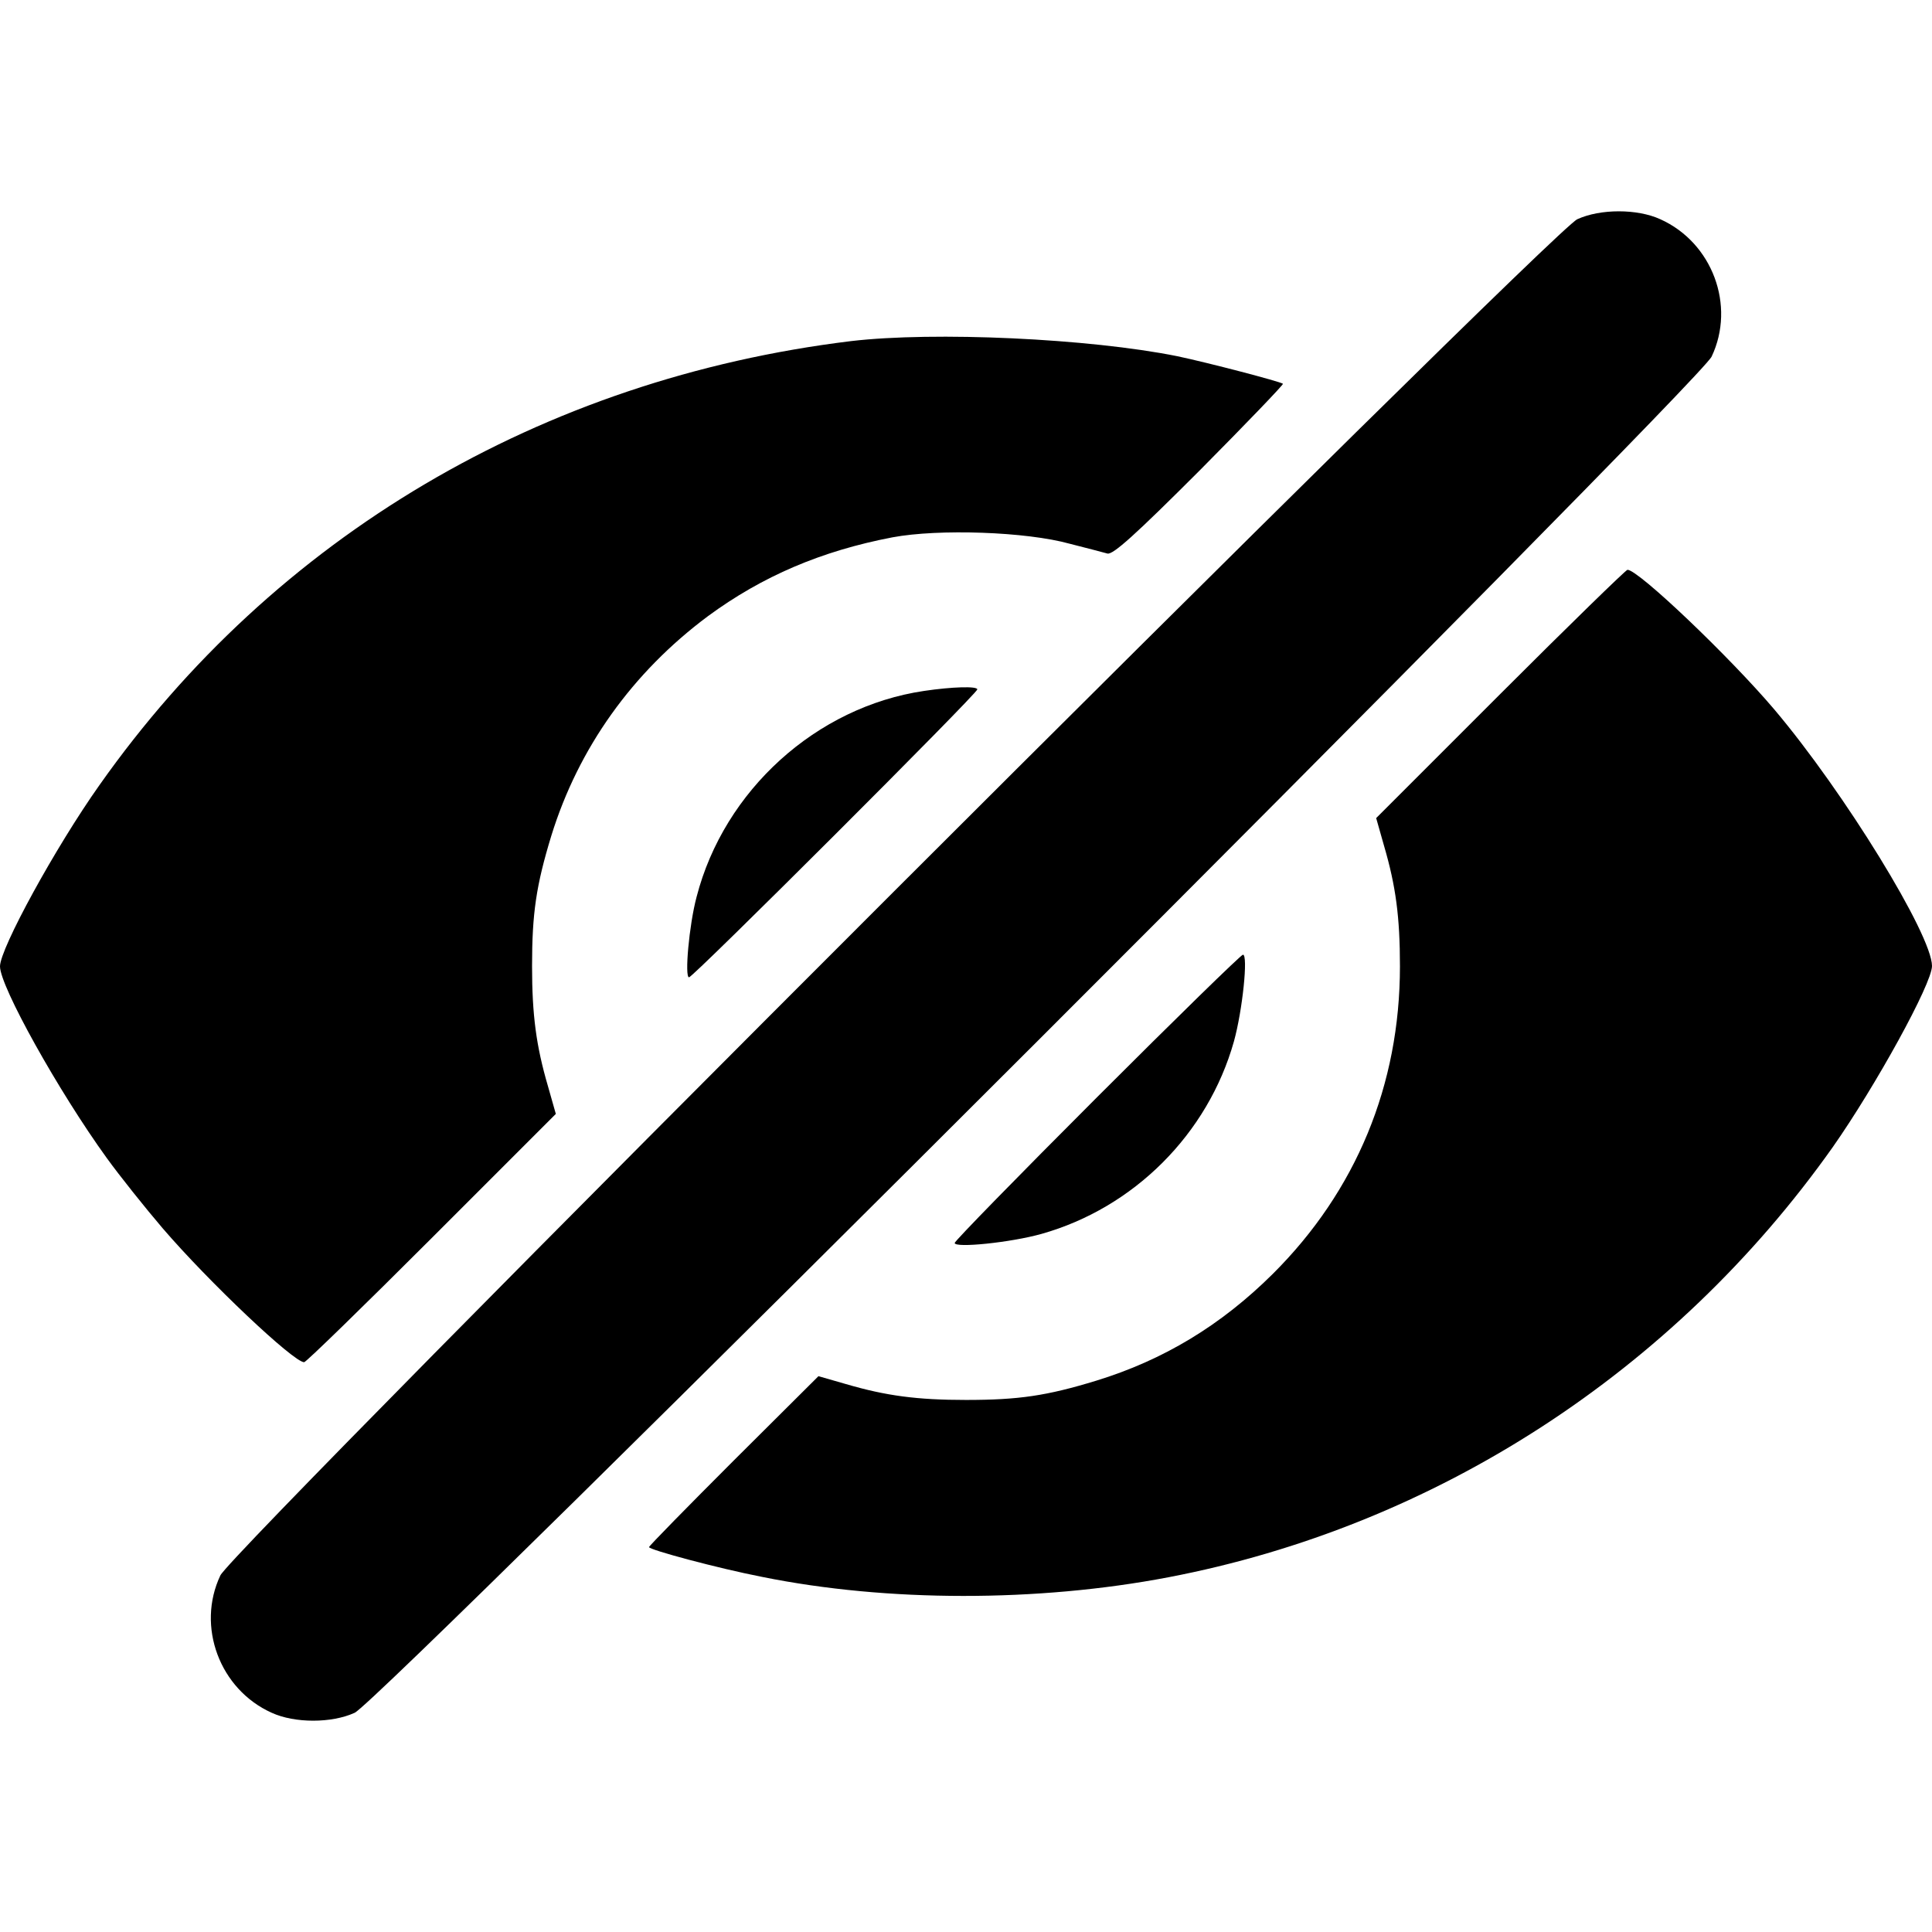
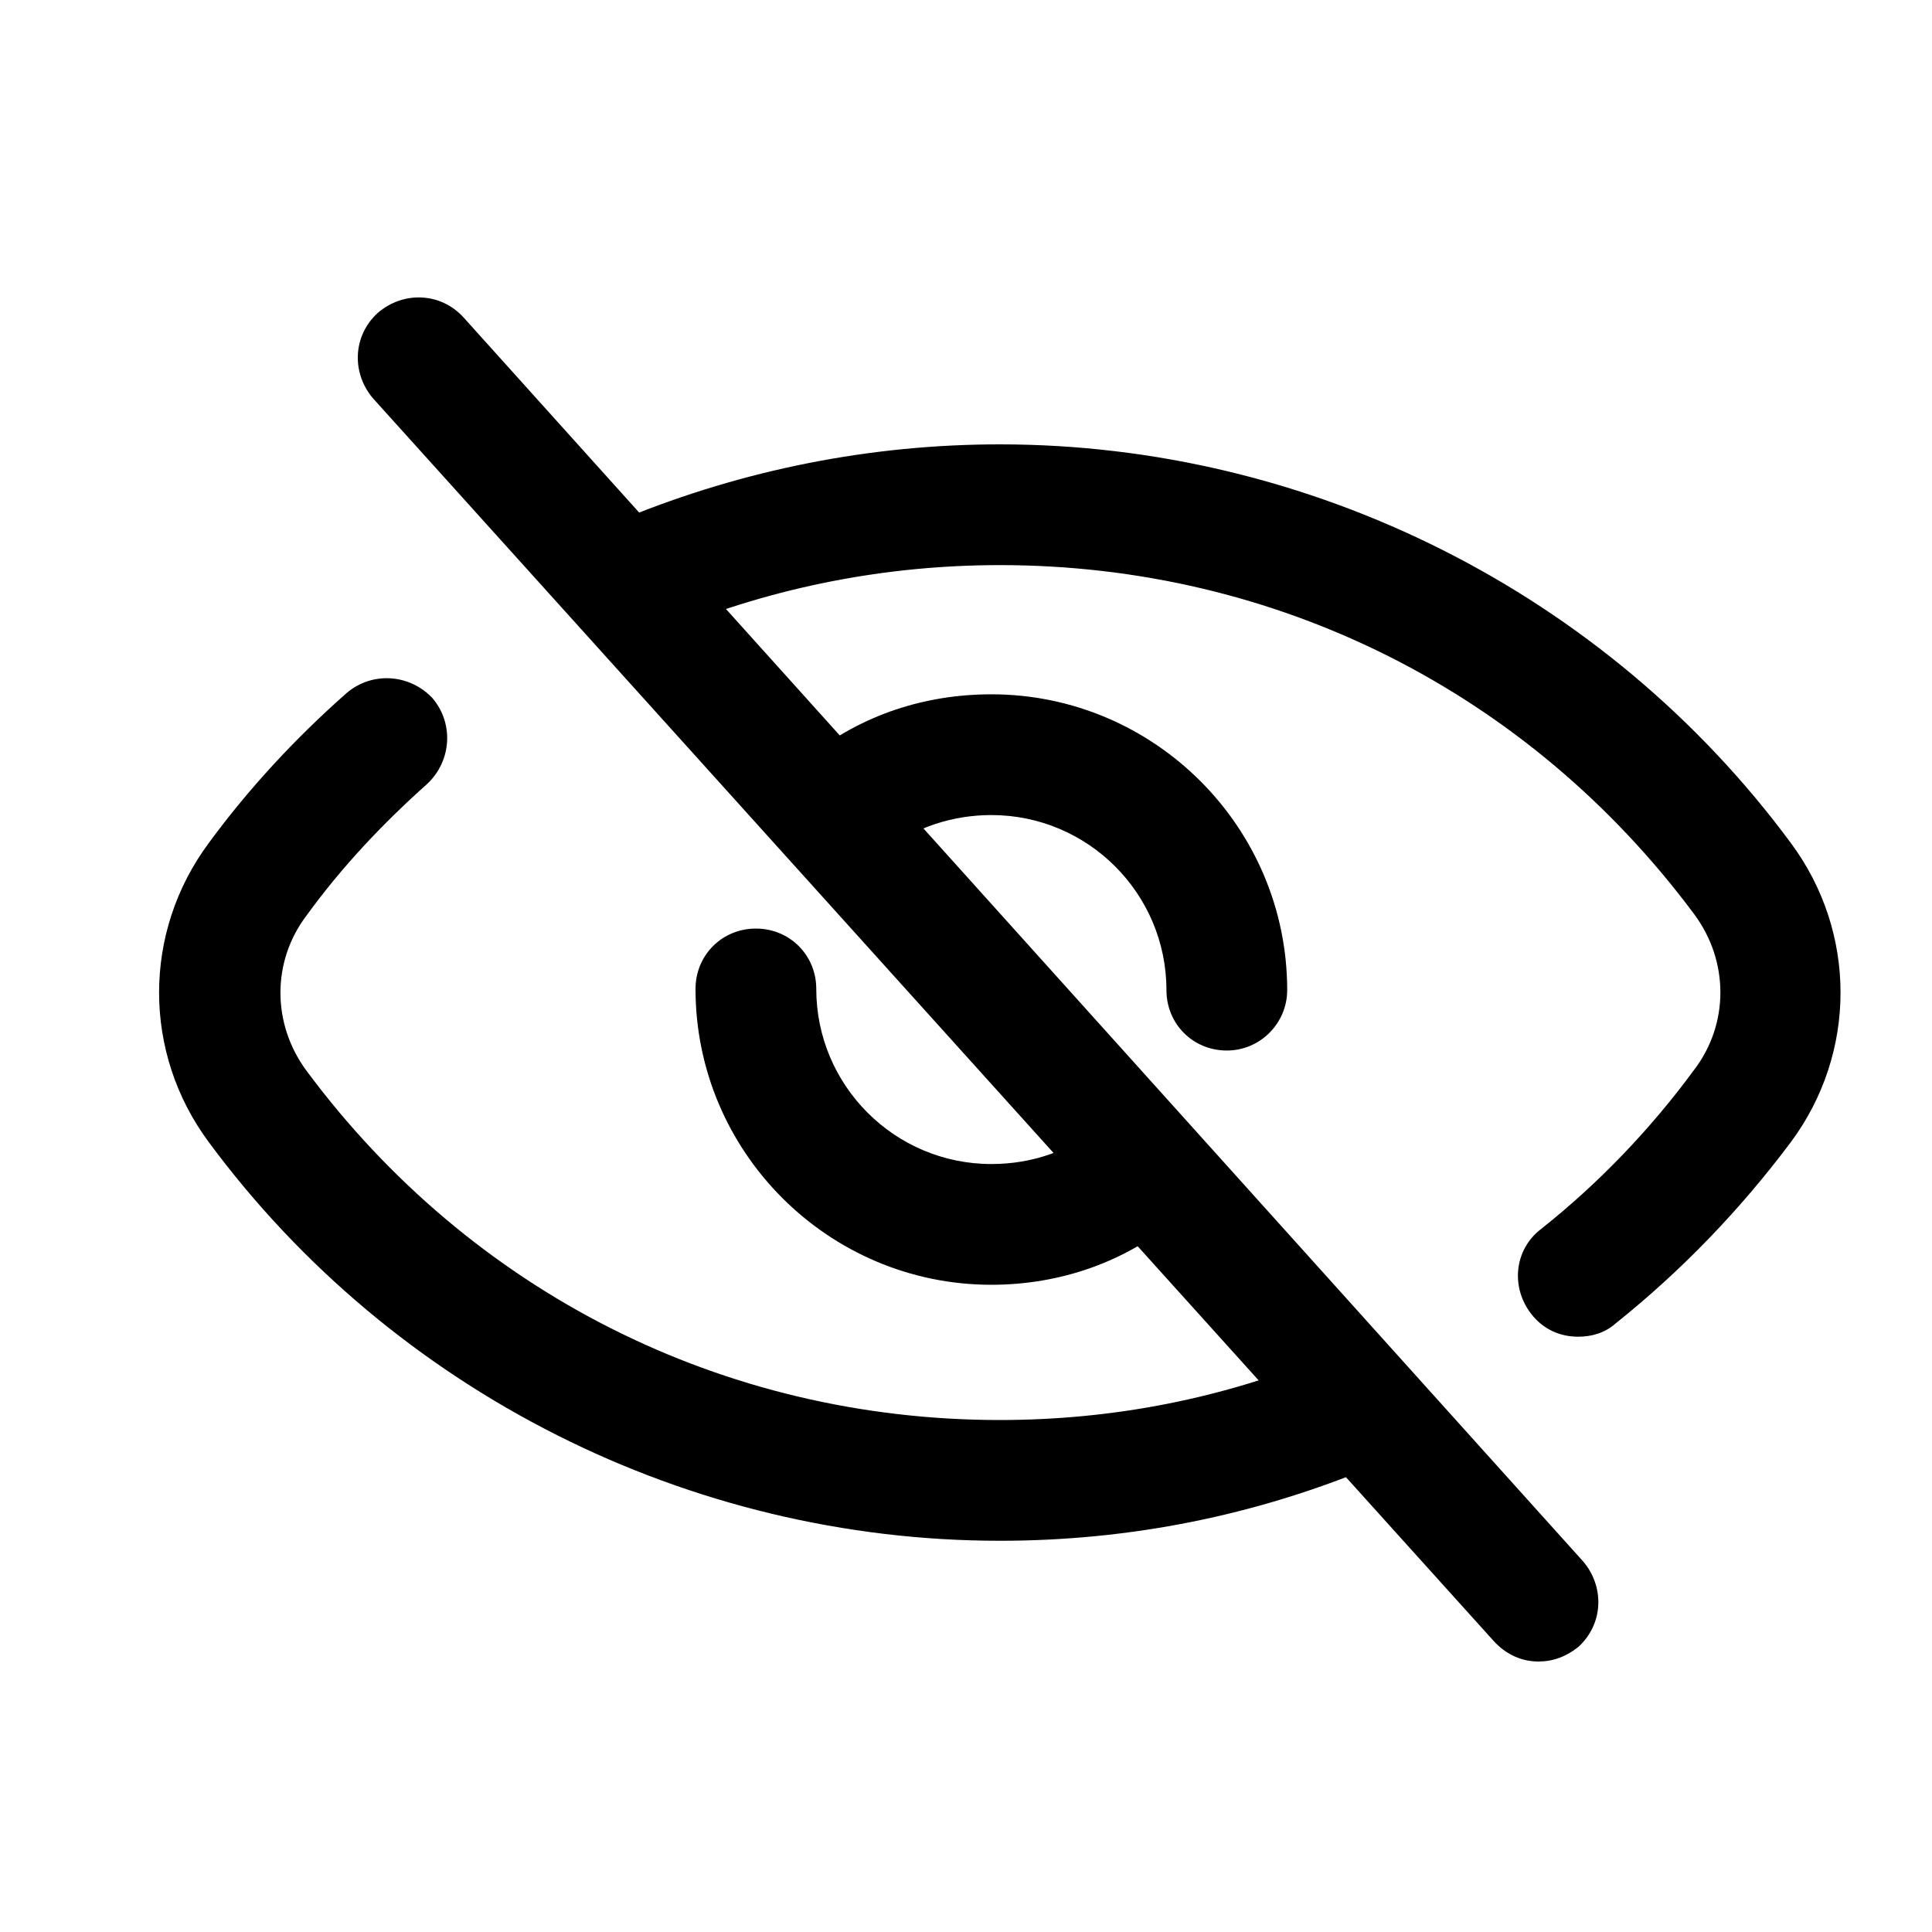
- <svg xmlns="http://www.w3.org/2000/svg" version="1.0" viewBox="0 0 512 512">
-   <g transform="translate(0,512) scale(0.1,-0.1)" fill="#000000" stroke="none">
-     <path d="M4180 4539 c-68 -30 -3562 -3522 -3596 -3594 -64 -135 -2 -302 136     -364 61 -28 159 -28 220 0 68 30 3562 3522 3596 3594 64 135 2 302 -136 364     -61 28 -159 28 -220 0z" />
-     <path d="M2255 4216 c-819 -100 -1527 -518 -1991 -1176 -117 -165 -264 -434     -264 -481 0 -53 155 -331 283 -508 34 -47 101 -131 148 -186 122 -142 347     -355 375 -355 5 0 157 148 338 329 l329 329 -21 74 c-31 106 -42 188 -42 318     0 140 11 214 51 345 72 233 215 433 415 582 144 106 301 173 489 209 123 23     355 15 470 -17 44 -11 89 -23 100 -26 15 -3 72 48 245 221 123 124 222 227     220 229 -8 6 -199 56 -280 73 -233 47 -644 66 -865 40z" />
-     <path d="M3976 3281 l-329 -329 21 -74 c31 -106 42 -188 42 -319 0 -314 -116     -595 -337 -815 -137 -136 -289 -228 -468 -283 -131 -40 -205 -51 -345 -51     -130 0 -212 11 -318 42 l-73 21 -225 -224 c-123 -123 -224 -226 -224 -229 0     -7 182 -56 300 -79 331 -67 730 -67 1076 -1 707 135 1340 545 1761 1140 113     161 263 433 263 480 0 82 -232 460 -418 680 -118 139 -360 370 -389 370 -4 0     -156 -148 -337 -329z" />
-     <path d="M2449 3289 c-285 -42 -530 -263 -603 -546 -20 -75 -32 -213 -20 -213     11 0 764 752 764 763 0 9 -67 7 -141 -4z" />
-     <path d="M2907 2212 c-207 -207 -377 -381 -377 -386 0 -14 148 1 230 24 245     69 441 265 510 510 23 83 38 230 24 230 -5 0 -179 -170 -387 -378z" />
-   </g>
+ <svg xmlns="http://www.w3.org/2000/svg" viewBox="0 0 1024 1024">
+   <path d="M836.48 708.48c-9.6 0-18.56-3.84-24.96-12.16-10.88-14.08-8.96-33.92 5.12-44.8 30.72-24.32 58.24-53.12 81.28-84.48 18.56-24.32 18.56-57.6 0-82.56-87.68-117.76-221.44-184.96-368-184.96-60.16 0-119.04 11.52-174.08 33.92-16.64 7.04-35.2-1.28-41.6-17.28-6.4-16.64 1.28-35.2 17.28-41.6 62.72-25.6 129.92-39.04 198.4-39.04 164.48 0 321.28 78.72 419.2 211.2 35.2 47.36 35.2 111.36 0 158.72-26.88 35.84-57.6 67.84-92.8 96-5.76 5.12-12.8 7.04-19.84 7.04zM529.92 816.64c-164.48 0-321.28-78.72-419.2-211.2-35.2-47.36-35.2-111.36 0-158.72 21.12-28.8 46.08-55.68 72.96-79.36 13.44-11.52 33.28-10.24 45.44 2.56 11.52 13.44 10.24 33.28-2.56 45.44-23.68 21.12-45.44 44.16-64 69.76-18.56 24.32-18.56 57.6 0 82.56C249.6 684.8 383.36 752.64 529.92 752.64c60.16 0 119.04-11.52 174.08-34.56 16.64-7.04 35.2 1.28 41.6 17.28 7.04 16.64-1.28 35.2-17.28 41.6-62.72 26.24-129.28 39.68-198.4 39.68z" />
+   <path d="M525.44 680.96c-86.4 0-156.8-70.4-156.8-156.8 0-17.92 14.08-32 32-32s32 14.08 32 32c0 51.2 41.6 92.8 92.8 92.8 21.76 0 42.24-7.04 58.88-21.12 13.44-11.52 33.92-8.96 44.8 4.48 11.52 13.44 8.96 33.92-4.48 44.8-27.52 23.68-62.72 35.84-99.2 35.84zM650.24 556.8c-17.92 0-32-14.08-32-32 0-51.2-41.6-92.8-92.8-92.8-20.48 0-40.32 6.4-56.96 19.2a31.744 31.744 0 0 1-44.8-5.76c-10.88-14.08-8.32-33.92 5.76-44.8 27.52-21.76 60.8-32.64 96-32.64 86.4 0 156.8 70.4 156.8 156.8 0 17.28-14.08 32-32 32z" />
+   <path d="M815.36 880.64c-8.96 0-17.28-3.84-23.68-10.88L197.76 211.2c-11.52-13.44-10.88-33.28 2.56-45.44 13.44-11.52 33.28-10.88 45.44 2.56l593.28 659.2c11.52 13.44 10.88 33.28-2.56 45.44-6.4 5.12-13.44 7.68-21.12 7.68z" />
</svg>
